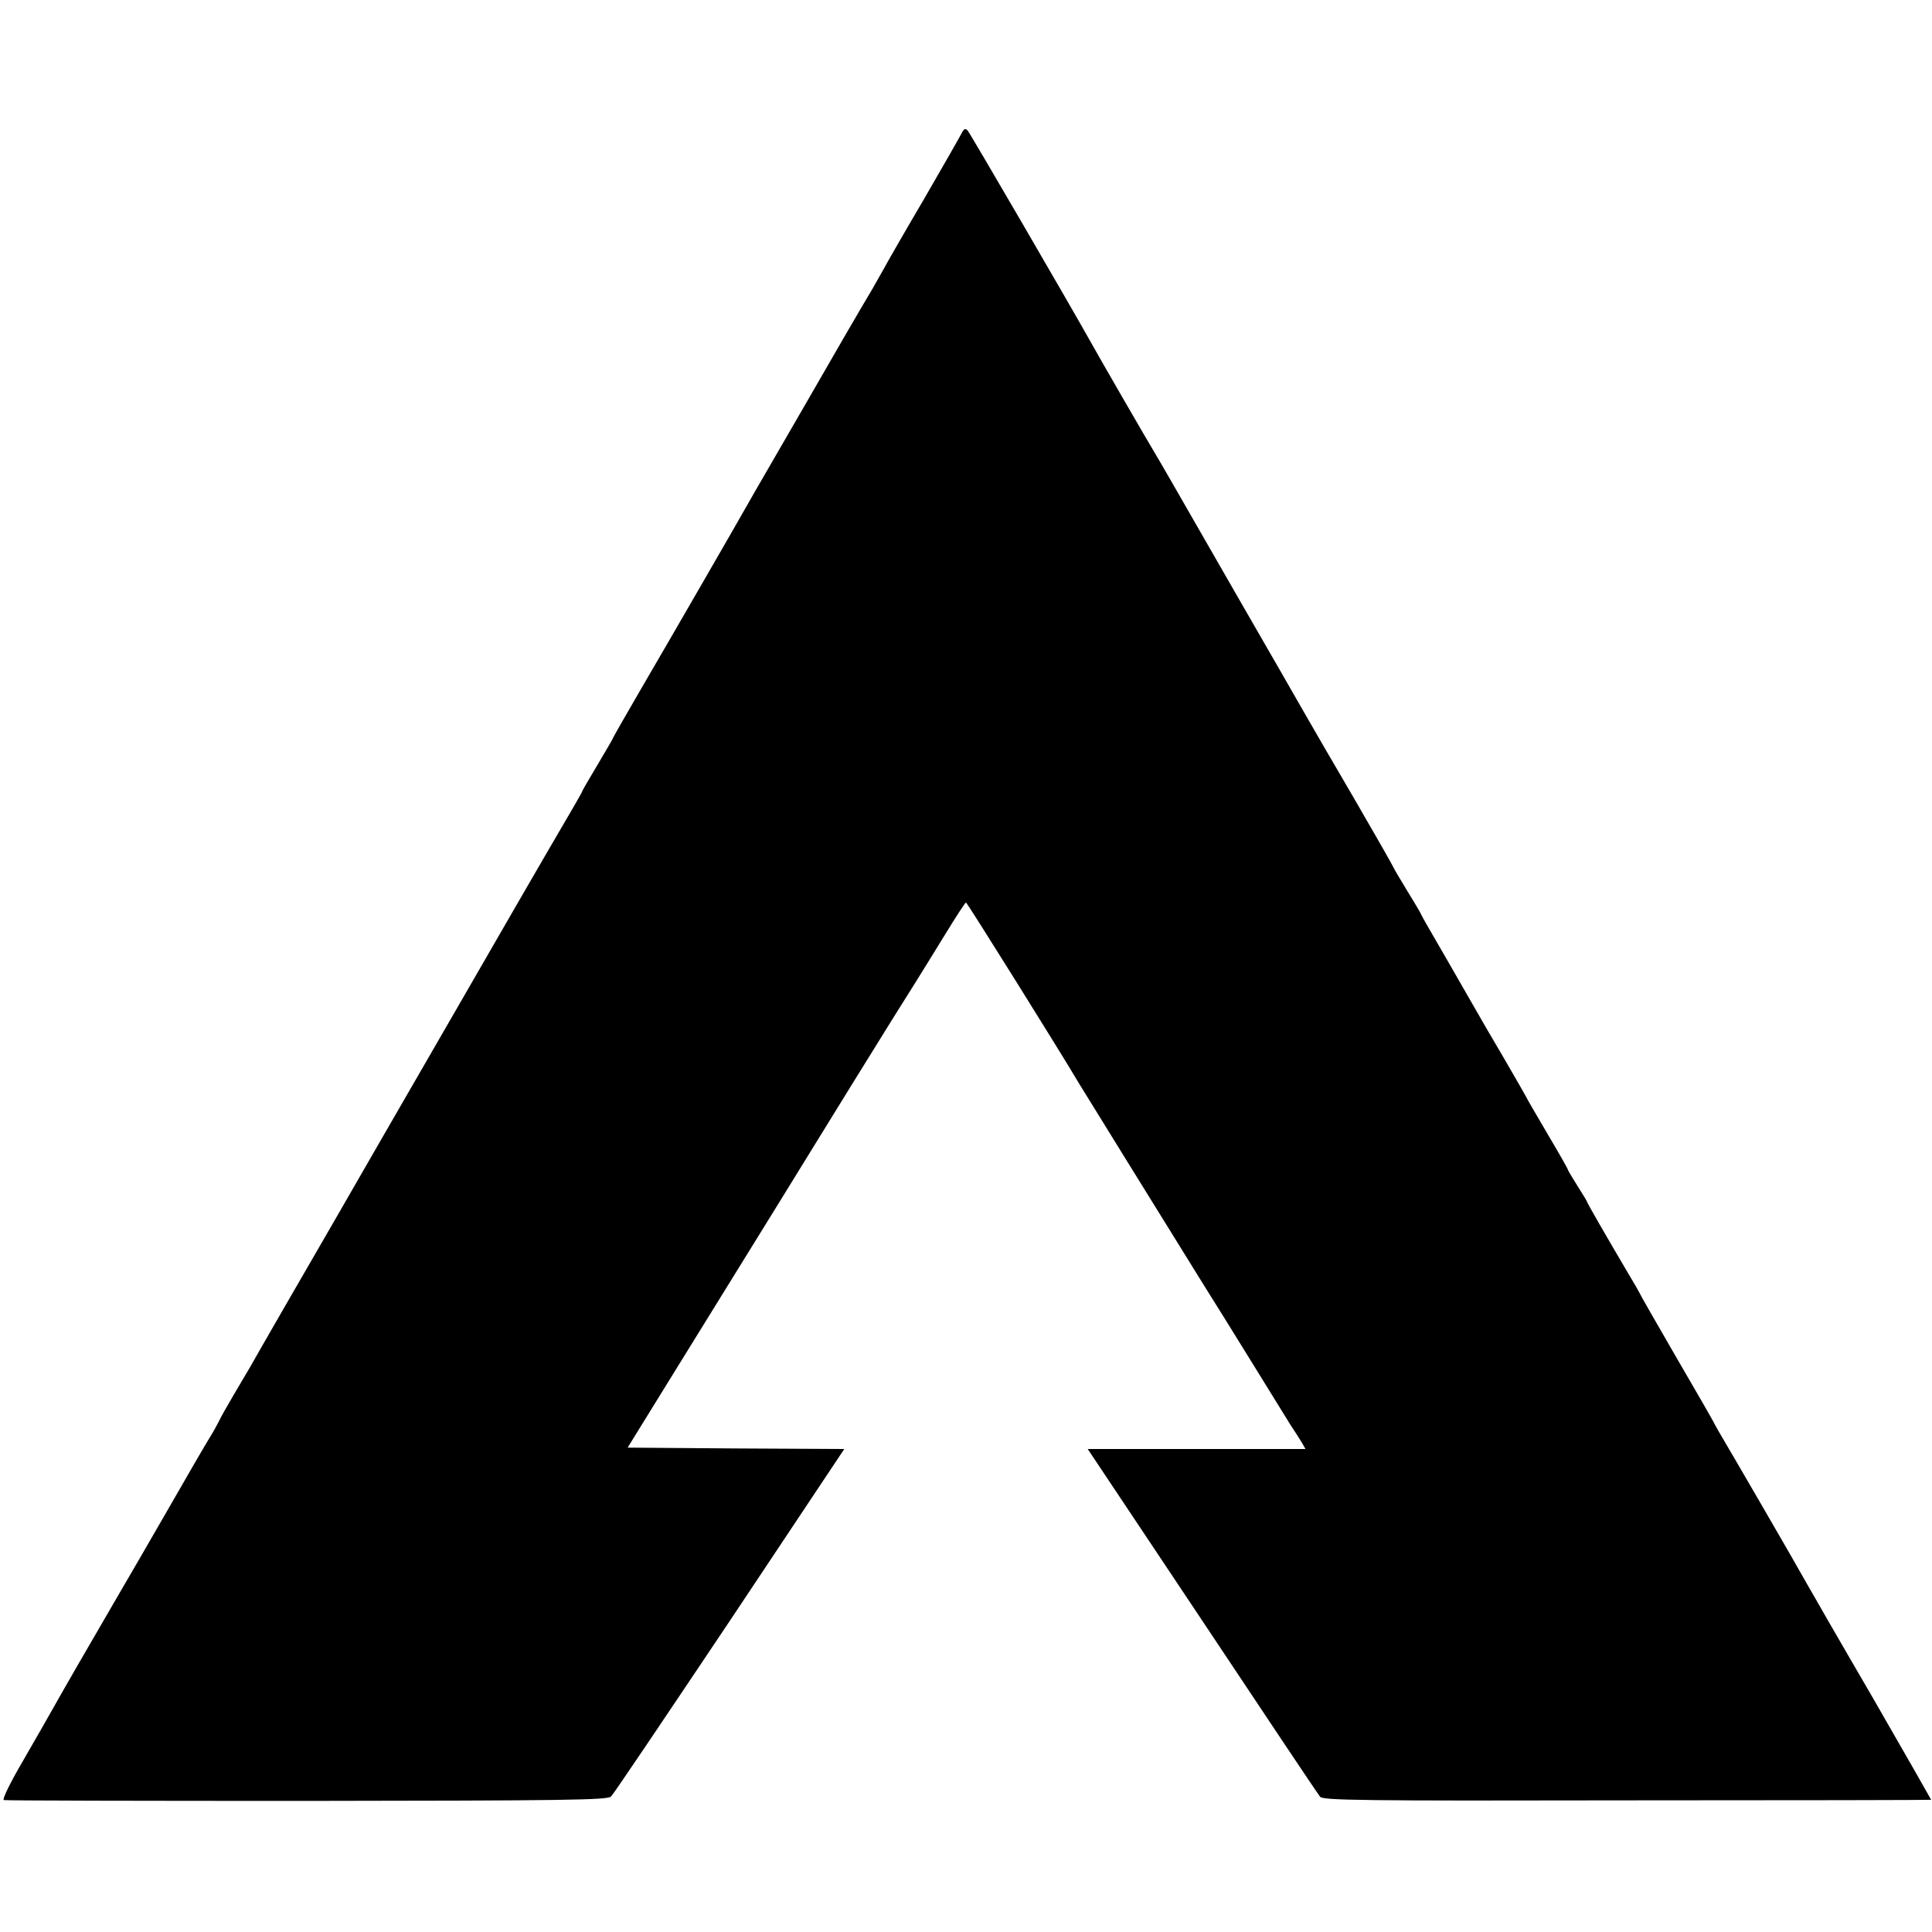
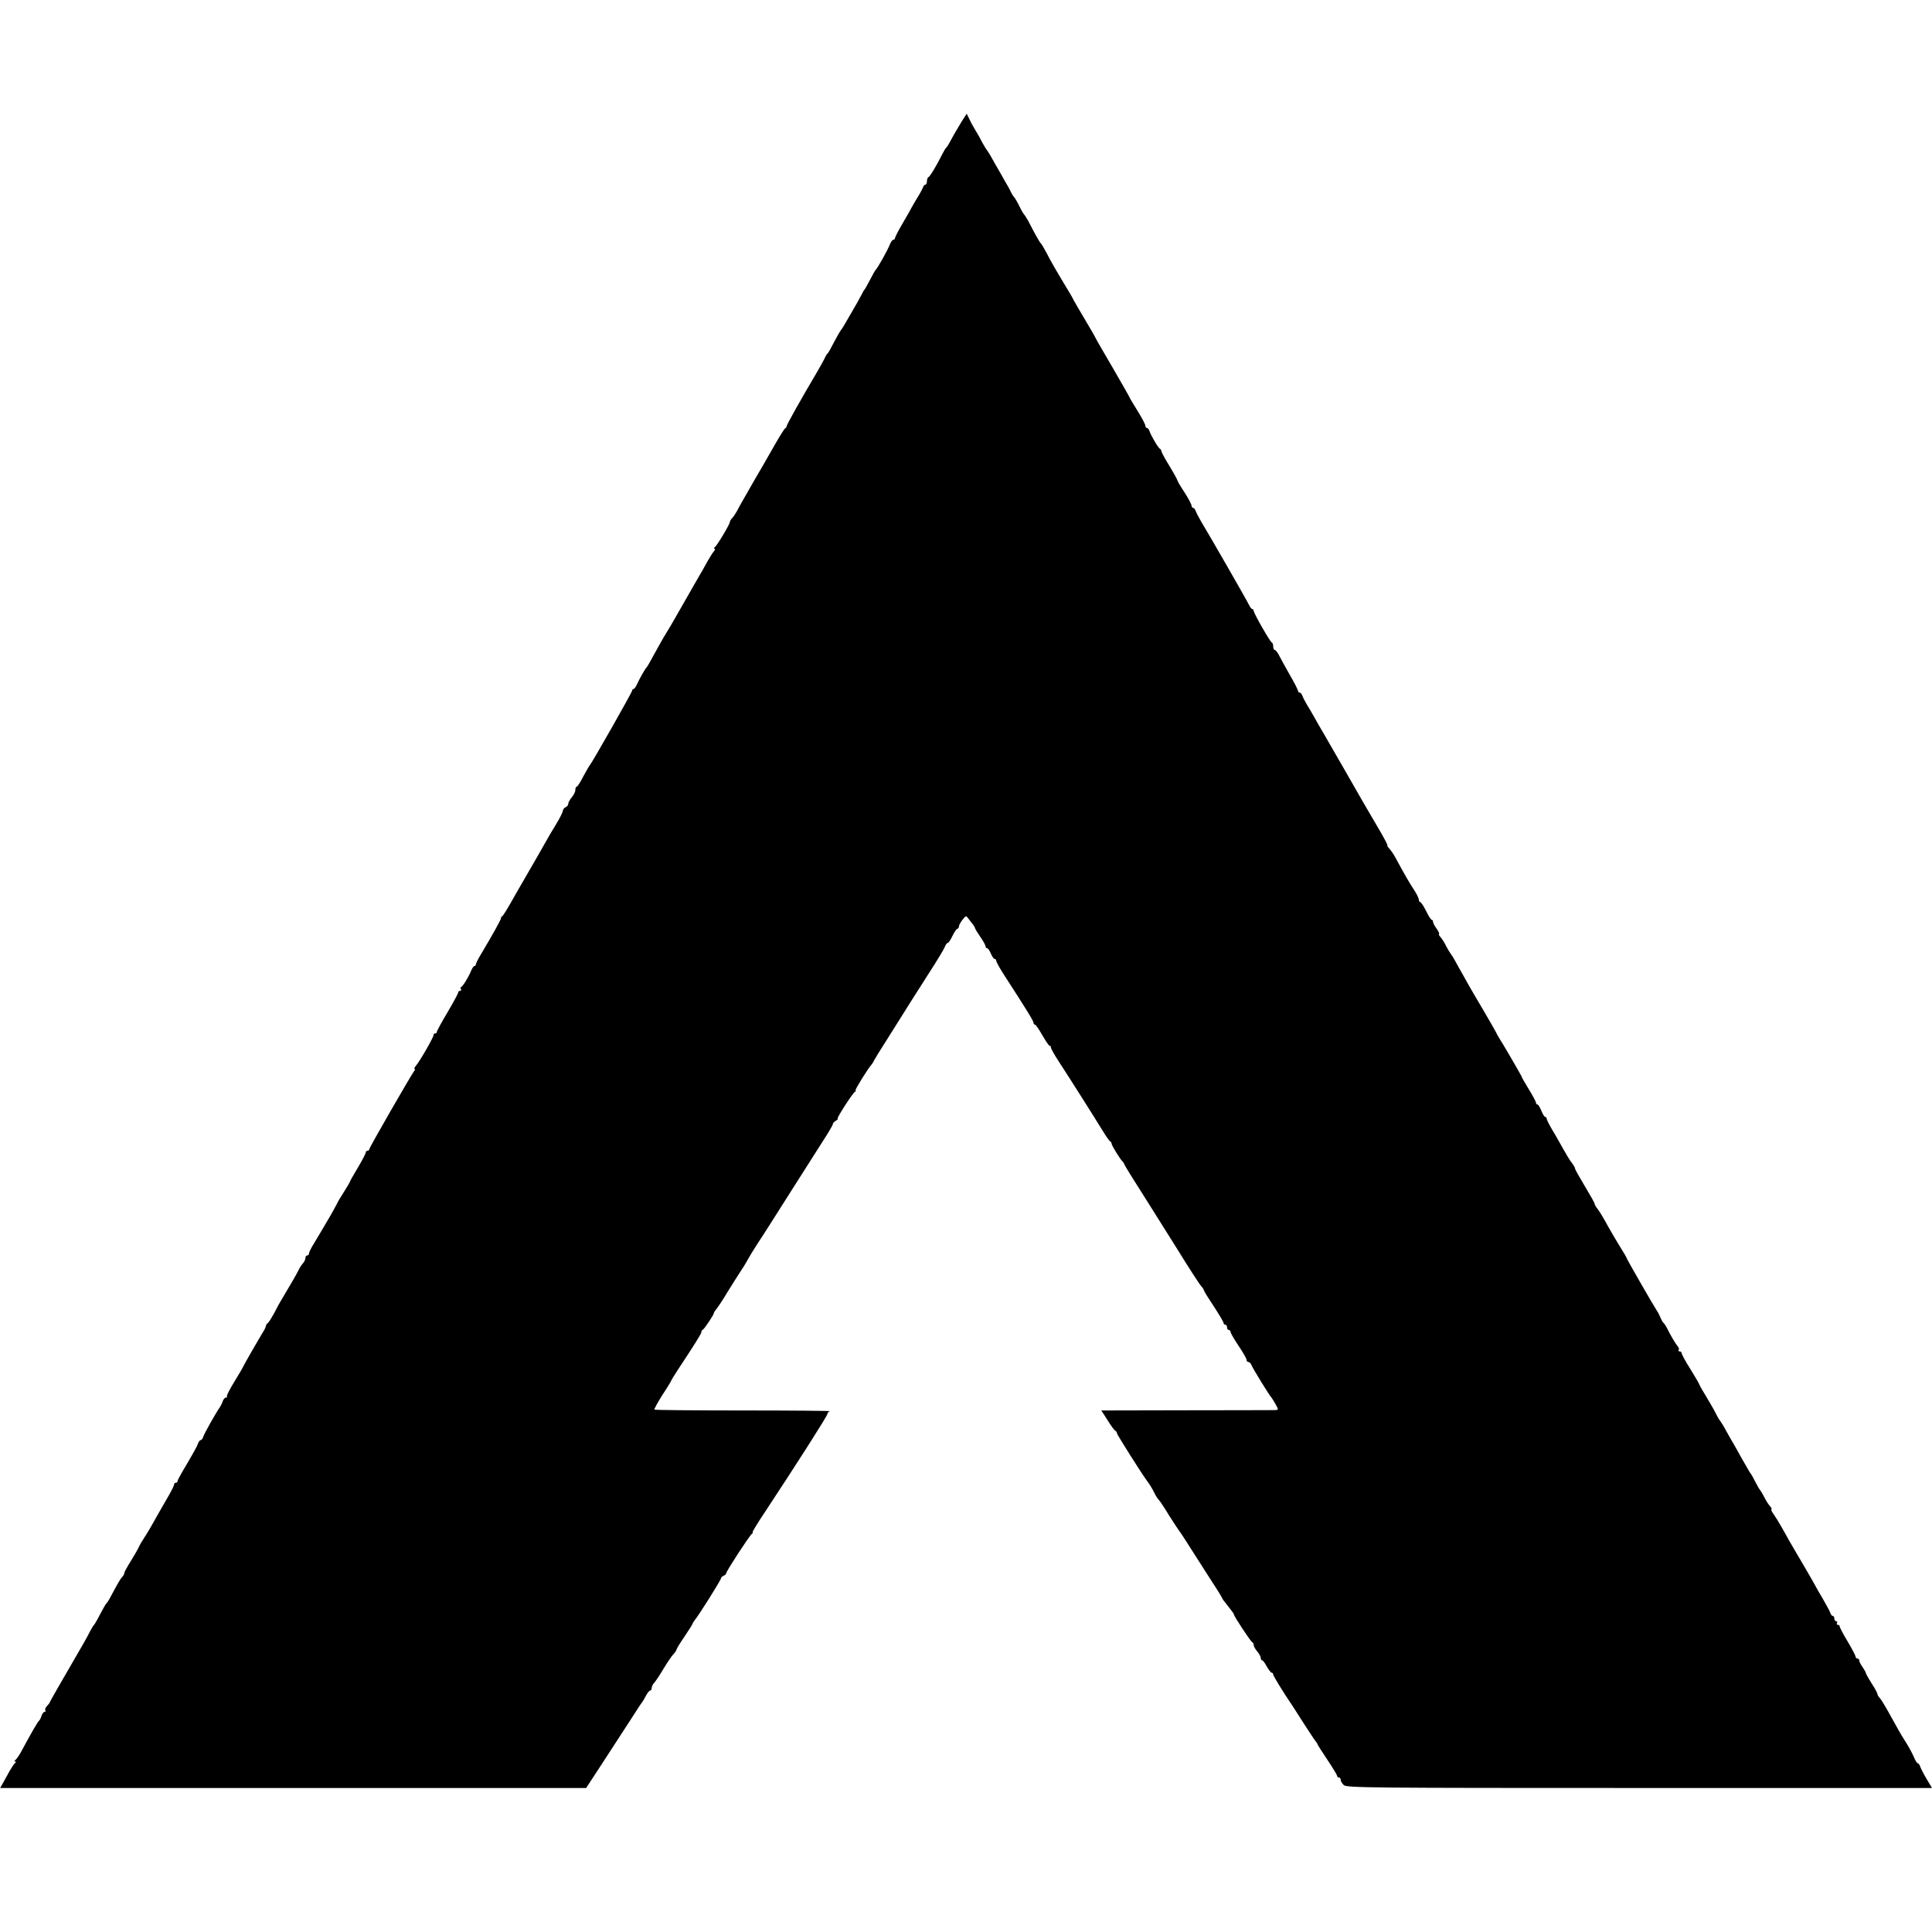
- <svg xmlns="http://www.w3.org/2000/svg" version="1.0" width="700pt" height="700pt" viewBox="0 0 700 700" preserveAspectRatio="xMidYMid meet">
-   <g transform="translate(0,700) scale(0.1,-0.1)" fill="#000000" stroke="none">
-     <path d="M3484 6517 c-6 -12 -67 -119 -136 -238 -70 -119 -136 -234 -147 -255 -12 -21 -31 -55 -42 -74 -28 -46 -147 -251 -241 -415 -41 -71 -101 -175 -133 -230 -32 -55 -66 -114 -76 -132 -33 -59 -291 -506 -391 -677 -54 -93 -98 -170 -98 -172 0 -2 -25 -44 -55 -95 -30 -50 -55 -93 -55 -95 0 -2 -14 -27 -31 -56 -38 -65 -115 -196 -384 -663 -282 -488 -385 -667 -473 -820 -120 -207 -293 -507 -314 -545 -11 -19 -39 -66 -62 -105 -22 -38 -47 -81 -53 -95 -7 -14 -22 -41 -34 -60 -12 -19 -80 -136 -151 -260 -71 -124 -147 -254 -168 -290 -112 -192 -211 -364 -248 -430 -14 -25 -62 -109 -107 -187 -48 -82 -78 -143 -71 -145 6 -2 500 -3 1099 -3 935 1 1089 3 1101 16 8 7 201 294 430 636 l415 623 -393 2 -392 3 173 280 c259 419 485 784 633 1025 73 118 143 231 155 250 30 47 107 170 191 307 38 62 71 113 74 113 4 0 345 -546 411 -658 14 -23 299 -484 453 -732 30 -47 106 -170 171 -275 64 -104 127 -206 139 -225 13 -19 30 -47 40 -62 l16 -28 -394 0 -395 0 415 -622 c228 -343 420 -630 427 -638 11 -13 146 -15 1112 -13 605 0 1101 1 1102 2 0 1 -96 169 -214 374 -119 204 -227 392 -241 417 -33 60 -274 475 -301 520 -11 19 -24 41 -28 49 -3 8 -66 117 -140 244 -73 126 -133 231 -133 233 0 1 -21 38 -47 81 -69 117 -143 245 -143 249 0 2 -16 28 -35 58 -19 30 -35 57 -35 60 0 2 -34 62 -75 131 -41 70 -75 128 -75 130 0 1 -37 65 -81 141 -45 76 -93 159 -107 184 -14 25 -63 109 -108 188 -46 79 -84 145 -84 147 0 2 -22 40 -50 85 -27 45 -50 83 -50 85 0 2 -62 111 -138 242 -77 131 -157 270 -179 308 -22 39 -136 237 -253 440 -117 204 -218 379 -224 390 -6 11 -30 52 -52 90 -61 102 -217 373 -246 425 -81 145 -443 767 -452 777 -8 9 -14 7 -22 -10z" />
+ <svg xmlns="http://www.w3.org/2000/svg" version="1.0" width="1088pt" height="1088pt" viewBox="0 0 1088 1088" preserveAspectRatio="xMidYMid meet">
+   <g transform="translate(0,1088) scale(0.1,-0.1)" fill="#000000" stroke="none">
+     <path d="M5414 10193 c-16 -27 -41 -68 -54 -93 -13 -25 -26 -47 -30 -50 -4 -3 -13 -18 -22 -35 -32 -65 -71 -130 -80 -133 -4 -2 -8 -12 -8 -23 0 -10 -4 -19 -9 -19 -5 0 -11 -8 -14 -17 -4 -10 -18 -36 -32 -58 -13 -22 -28 -47 -32 -55 -4 -8 -26 -48 -50 -88 -24 -41 -43 -78 -43 -83 0 -5 -4 -9 -9 -9 -5 0 -14 -12 -20 -27 -11 -30 -70 -135 -80 -143 -3 -3 -17 -27 -31 -55 -14 -27 -28 -52 -31 -55 -3 -3 -9 -12 -12 -20 -4 -8 -18 -33 -30 -55 -13 -22 -36 -62 -52 -90 -15 -27 -33 -57 -40 -65 -6 -8 -24 -40 -40 -70 -15 -30 -30 -57 -34 -60 -4 -3 -12 -16 -18 -30 -7 -14 -25 -46 -40 -72 -93 -157 -173 -300 -173 -308 0 -4 -4 -10 -8 -12 -4 -1 -29 -41 -56 -88 -27 -47 -57 -100 -67 -117 -11 -18 -27 -48 -38 -65 -10 -18 -36 -62 -56 -98 -21 -36 -45 -78 -53 -95 -9 -16 -22 -36 -29 -43 -7 -7 -13 -17 -13 -22 0 -12 -72 -133 -85 -142 -5 -4 -6 -8 -1 -8 5 0 3 -7 -4 -15 -7 -8 -22 -32 -34 -53 -11 -21 -41 -73 -66 -116 -54 -94 -77 -135 -115 -201 -15 -27 -38 -66 -50 -85 -19 -30 -53 -91 -99 -175 -6 -11 -13 -22 -16 -25 -8 -8 -39 -63 -52 -92 -7 -16 -16 -28 -20 -28 -4 0 -8 -4 -8 -9 0 -9 -229 -412 -239 -421 -3 -3 -19 -31 -36 -62 -16 -32 -33 -58 -37 -58 -4 0 -8 -8 -8 -18 0 -11 -9 -29 -20 -42 -11 -13 -20 -29 -20 -37 0 -7 -7 -16 -15 -19 -8 -4 -15 -12 -15 -19 0 -7 -17 -42 -38 -76 -22 -35 -50 -84 -64 -109 -14 -25 -51 -90 -83 -145 -32 -55 -67 -116 -78 -135 -51 -91 -72 -125 -80 -131 -5 -3 -7 -8 -6 -10 3 -4 -50 -98 -112 -202 -16 -26 -29 -52 -29 -57 0 -6 -4 -10 -8 -10 -4 0 -13 -12 -19 -27 -15 -37 -46 -87 -56 -91 -4 -2 -5 -8 -1 -13 3 -5 0 -9 -5 -9 -6 0 -11 -4 -11 -10 0 -5 -27 -55 -60 -111 -33 -55 -60 -105 -60 -110 0 -5 -4 -9 -10 -9 -5 0 -9 -3 -8 -7 3 -9 -78 -150 -100 -175 -8 -10 -12 -18 -7 -18 4 0 3 -6 -3 -12 -17 -22 -252 -430 -252 -439 0 -5 -4 -9 -10 -9 -5 0 -10 -4 -10 -10 0 -5 -20 -44 -45 -86 -25 -41 -45 -77 -45 -80 0 -2 -15 -27 -33 -56 -19 -29 -37 -60 -40 -68 -4 -8 -18 -33 -30 -55 -13 -22 -33 -56 -44 -75 -11 -19 -34 -58 -51 -86 -18 -28 -32 -56 -32 -63 0 -6 -4 -11 -10 -11 -5 0 -10 -6 -10 -14 0 -8 -6 -21 -12 -28 -7 -7 -20 -26 -28 -43 -12 -25 -54 -96 -101 -175 -5 -8 -21 -37 -35 -65 -15 -27 -31 -53 -36 -56 -5 -3 -10 -10 -10 -15 -1 -5 -6 -18 -13 -29 -27 -44 -115 -197 -115 -200 0 -2 -22 -40 -49 -84 -27 -44 -47 -82 -43 -85 3 -3 1 -6 -5 -6 -6 0 -13 -8 -17 -17 -3 -10 -10 -25 -15 -33 -30 -44 -90 -152 -96 -170 -3 -11 -10 -20 -15 -20 -5 0 -12 -10 -16 -22 -3 -11 -31 -61 -60 -110 -30 -49 -54 -93 -54 -98 0 -6 -4 -10 -10 -10 -5 0 -10 -5 -10 -11 0 -6 -16 -38 -36 -72 -20 -34 -50 -87 -67 -117 -17 -30 -37 -66 -46 -80 -36 -56 -42 -66 -53 -90 -7 -14 -27 -48 -45 -77 -18 -29 -33 -56 -33 -62 0 -5 -6 -16 -13 -23 -10 -11 -22 -31 -71 -123 -6 -11 -14 -22 -17 -25 -4 -3 -19 -30 -35 -60 -15 -30 -31 -57 -34 -60 -4 -3 -13 -18 -22 -35 -8 -16 -24 -46 -35 -65 -134 -231 -193 -334 -193 -337 0 -3 -7 -11 -15 -20 -8 -8 -13 -19 -10 -24 4 -5 2 -9 -4 -9 -5 0 -13 -10 -17 -22 -4 -13 -10 -25 -14 -28 -7 -5 -47 -74 -101 -175 -12 -22 -27 -43 -33 -47 -6 -5 -7 -8 -1 -8 7 0 7 -3 0 -8 -5 -4 -18 -23 -29 -42 -10 -19 -27 -49 -37 -67 l-18 -32 1650 0 1650 0 96 147 c53 81 122 188 154 237 32 50 61 95 66 100 4 6 14 22 22 38 8 15 18 27 23 27 4 0 8 6 8 14 0 8 6 21 13 28 7 7 31 42 52 78 22 36 47 74 57 84 10 11 18 23 18 27 0 4 20 37 45 73 25 37 45 69 45 72 0 2 5 10 10 17 22 25 150 229 150 238 0 5 7 12 15 15 8 4 15 10 15 15 0 11 131 212 144 221 6 4 8 8 4 8 -4 0 28 53 71 117 179 271 351 541 351 551 0 6 6 12 13 15 6 2 -212 4 -486 4 -274 0 -500 2 -502 5 -2 2 18 39 45 82 28 42 50 79 50 81 0 2 17 30 38 62 99 150 132 203 132 212 0 5 3 11 8 13 8 3 62 84 62 93 0 4 6 13 12 20 7 8 36 50 63 96 28 45 64 102 81 128 17 25 33 53 37 61 4 8 28 48 54 88 27 40 108 168 182 285 74 116 158 249 187 294 30 46 54 87 54 92 0 6 8 15 18 20 9 6 14 11 9 11 -8 0 82 141 98 152 6 4 7 8 3 8 -6 0 68 120 90 145 5 6 11 15 13 21 2 5 33 56 69 112 36 57 74 117 85 135 23 38 73 116 168 265 38 59 73 117 78 130 4 12 12 22 16 22 5 0 17 18 27 40 11 22 23 40 28 40 4 0 8 6 8 13 0 6 9 23 20 37 20 25 20 25 35 5 8 -11 19 -25 25 -32 5 -7 10 -15 10 -18 0 -4 14 -26 30 -50 17 -24 30 -48 30 -54 0 -6 4 -11 9 -11 5 0 14 -13 21 -30 7 -16 16 -30 21 -30 5 0 9 -5 9 -10 0 -6 19 -41 43 -78 128 -198 167 -261 167 -271 0 -6 4 -11 8 -11 5 0 23 -27 42 -60 19 -33 37 -60 42 -60 4 0 7 -3 6 -7 -2 -5 19 -42 46 -83 56 -86 78 -122 131 -205 21 -33 48 -76 60 -95 12 -19 37 -60 56 -90 18 -30 37 -56 41 -58 5 -2 8 -8 8 -13 0 -9 49 -89 61 -99 3 -3 8 -10 10 -15 3 -10 43 -74 139 -225 14 -22 82 -131 152 -242 69 -112 133 -211 142 -220 9 -10 16 -21 16 -25 0 -4 25 -44 55 -89 30 -46 55 -88 55 -93 0 -6 5 -11 10 -11 6 0 10 -7 10 -15 0 -8 5 -15 10 -15 6 0 10 -5 10 -11 0 -6 20 -41 45 -78 25 -37 45 -72 45 -79 0 -7 5 -12 10 -12 6 0 14 -8 18 -18 7 -19 102 -173 112 -182 3 -3 13 -20 23 -37 18 -33 18 -33 -5 -34 -13 0 -237 -1 -499 -1 l-477 -1 36 -56 c19 -31 39 -58 44 -59 4 -2 8 -8 8 -13 0 -8 142 -232 167 -265 14 -18 33 -48 45 -74 7 -14 18 -31 25 -38 6 -6 33 -47 59 -90 27 -42 51 -79 54 -82 3 -3 21 -30 40 -60 19 -30 71 -111 115 -180 45 -69 83 -129 85 -135 2 -5 7 -14 12 -20 4 -5 19 -24 33 -42 14 -18 25 -33 24 -35 -3 -5 94 -153 103 -156 4 -2 8 -9 8 -16 0 -7 9 -23 20 -36 11 -13 20 -29 20 -37 0 -7 3 -13 8 -13 4 0 16 -16 26 -35 11 -19 23 -35 28 -35 4 0 8 -4 8 -10 0 -8 59 -104 111 -180 5 -8 34 -53 64 -100 30 -47 59 -90 65 -97 5 -7 10 -14 10 -17 0 -2 25 -41 55 -86 30 -45 55 -86 55 -91 0 -5 5 -9 10 -9 6 0 10 -6 10 -13 0 -8 8 -21 18 -30 16 -15 160 -16 1665 -16 l1647 0 -31 52 c-17 29 -33 60 -36 70 -3 9 -9 17 -13 17 -4 0 -14 15 -21 33 -7 17 -27 55 -44 82 -30 47 -47 77 -111 193 -15 26 -32 54 -40 62 -7 8 -12 17 -11 20 0 3 -7 17 -16 33 -9 15 -25 39 -34 55 -9 15 -16 29 -16 32 0 3 -8 17 -18 32 -10 14 -19 31 -19 37 0 6 -4 11 -10 11 -5 0 -10 4 -10 10 0 5 -20 44 -45 86 -25 41 -45 80 -45 85 0 5 -5 9 -11 9 -5 0 -7 4 -4 10 3 5 1 10 -4 10 -6 0 -11 7 -11 15 0 8 -4 15 -9 15 -5 0 -11 8 -14 18 -3 9 -22 44 -41 77 -20 33 -39 67 -43 75 -4 8 -34 60 -66 115 -33 55 -69 118 -82 140 -12 22 -32 58 -45 80 -12 22 -31 52 -42 68 -11 15 -16 27 -12 27 4 0 0 8 -8 18 -9 9 -24 33 -33 52 -10 19 -21 37 -24 40 -3 3 -15 23 -26 45 -11 22 -22 42 -25 45 -3 3 -11 16 -18 29 -21 36 -50 87 -73 129 -12 20 -33 57 -47 82 -13 25 -30 52 -36 60 -7 8 -18 29 -26 45 -8 17 -32 57 -52 91 -21 34 -38 64 -38 67 0 3 -23 42 -50 86 -28 44 -50 85 -50 91 0 5 -5 10 -12 10 -6 0 -8 3 -5 7 4 3 2 12 -4 20 -13 15 -43 66 -61 103 -7 14 -16 27 -20 30 -4 3 -12 17 -17 30 -6 14 -15 32 -21 40 -20 30 -170 291 -170 296 0 3 -15 28 -33 57 -18 29 -51 84 -72 122 -21 39 -46 81 -56 94 -11 13 -19 27 -19 32 0 5 -25 49 -55 99 -30 50 -55 94 -55 99 0 5 -8 19 -18 32 -11 13 -32 49 -49 79 -17 30 -44 79 -62 108 -17 29 -31 57 -31 62 0 6 -4 10 -8 10 -5 0 -14 16 -22 35 -8 19 -17 35 -22 35 -4 0 -8 4 -8 10 0 5 -18 39 -40 75 -22 36 -40 67 -40 70 0 4 -106 187 -131 225 -5 8 -12 22 -16 30 -4 8 -34 60 -66 115 -33 55 -69 118 -82 140 -12 22 -31 56 -42 75 -11 19 -29 51 -39 70 -11 19 -22 37 -25 40 -3 3 -14 21 -24 40 -9 19 -24 43 -33 53 -8 9 -12 17 -8 17 4 0 -2 13 -13 29 -12 16 -21 34 -21 40 0 6 -3 11 -7 11 -5 0 -19 23 -32 50 -14 28 -29 50 -33 50 -4 0 -8 7 -8 14 0 8 -13 34 -29 58 -25 38 -46 74 -103 179 -9 17 -24 39 -34 50 -9 10 -14 19 -11 19 3 0 -21 46 -55 103 -33 56 -70 120 -83 142 -29 51 -200 349 -227 395 -12 19 -32 55 -46 80 -14 25 -34 59 -44 75 -10 17 -21 38 -24 48 -4 9 -10 17 -15 17 -5 0 -9 4 -9 9 0 5 -21 47 -48 93 -26 46 -53 95 -61 111 -8 15 -18 27 -23 27 -4 0 -8 9 -8 19 0 11 -3 21 -8 23 -10 4 -102 165 -102 178 0 5 -3 10 -7 10 -5 0 -13 10 -19 23 -10 22 -223 393 -271 472 -13 22 -26 48 -30 58 -3 9 -9 17 -14 17 -5 0 -9 6 -9 13 0 7 -18 41 -40 75 -22 33 -40 64 -40 68 0 3 -20 40 -45 81 -25 40 -45 78 -45 83 0 4 -3 10 -7 12 -10 4 -52 76 -60 101 -3 9 -9 17 -14 17 -5 0 -9 6 -9 13 0 7 -20 45 -45 85 -25 40 -45 74 -45 76 0 2 -43 77 -95 167 -52 89 -95 163 -95 165 0 2 -26 47 -58 101 -32 54 -62 105 -66 113 -4 8 -12 24 -19 35 -92 153 -104 174 -133 230 -15 28 -29 52 -33 55 -6 5 -36 58 -70 125 -9 16 -19 32 -22 35 -4 3 -17 25 -29 50 -12 25 -26 47 -29 50 -4 3 -12 16 -19 30 -6 14 -20 39 -30 55 -9 17 -35 62 -57 100 -21 39 -41 72 -44 75 -3 3 -16 23 -28 45 -11 22 -30 56 -42 75 -12 19 -27 47 -34 63 l-13 27 -30 -47z" />
  </g>
</svg>
